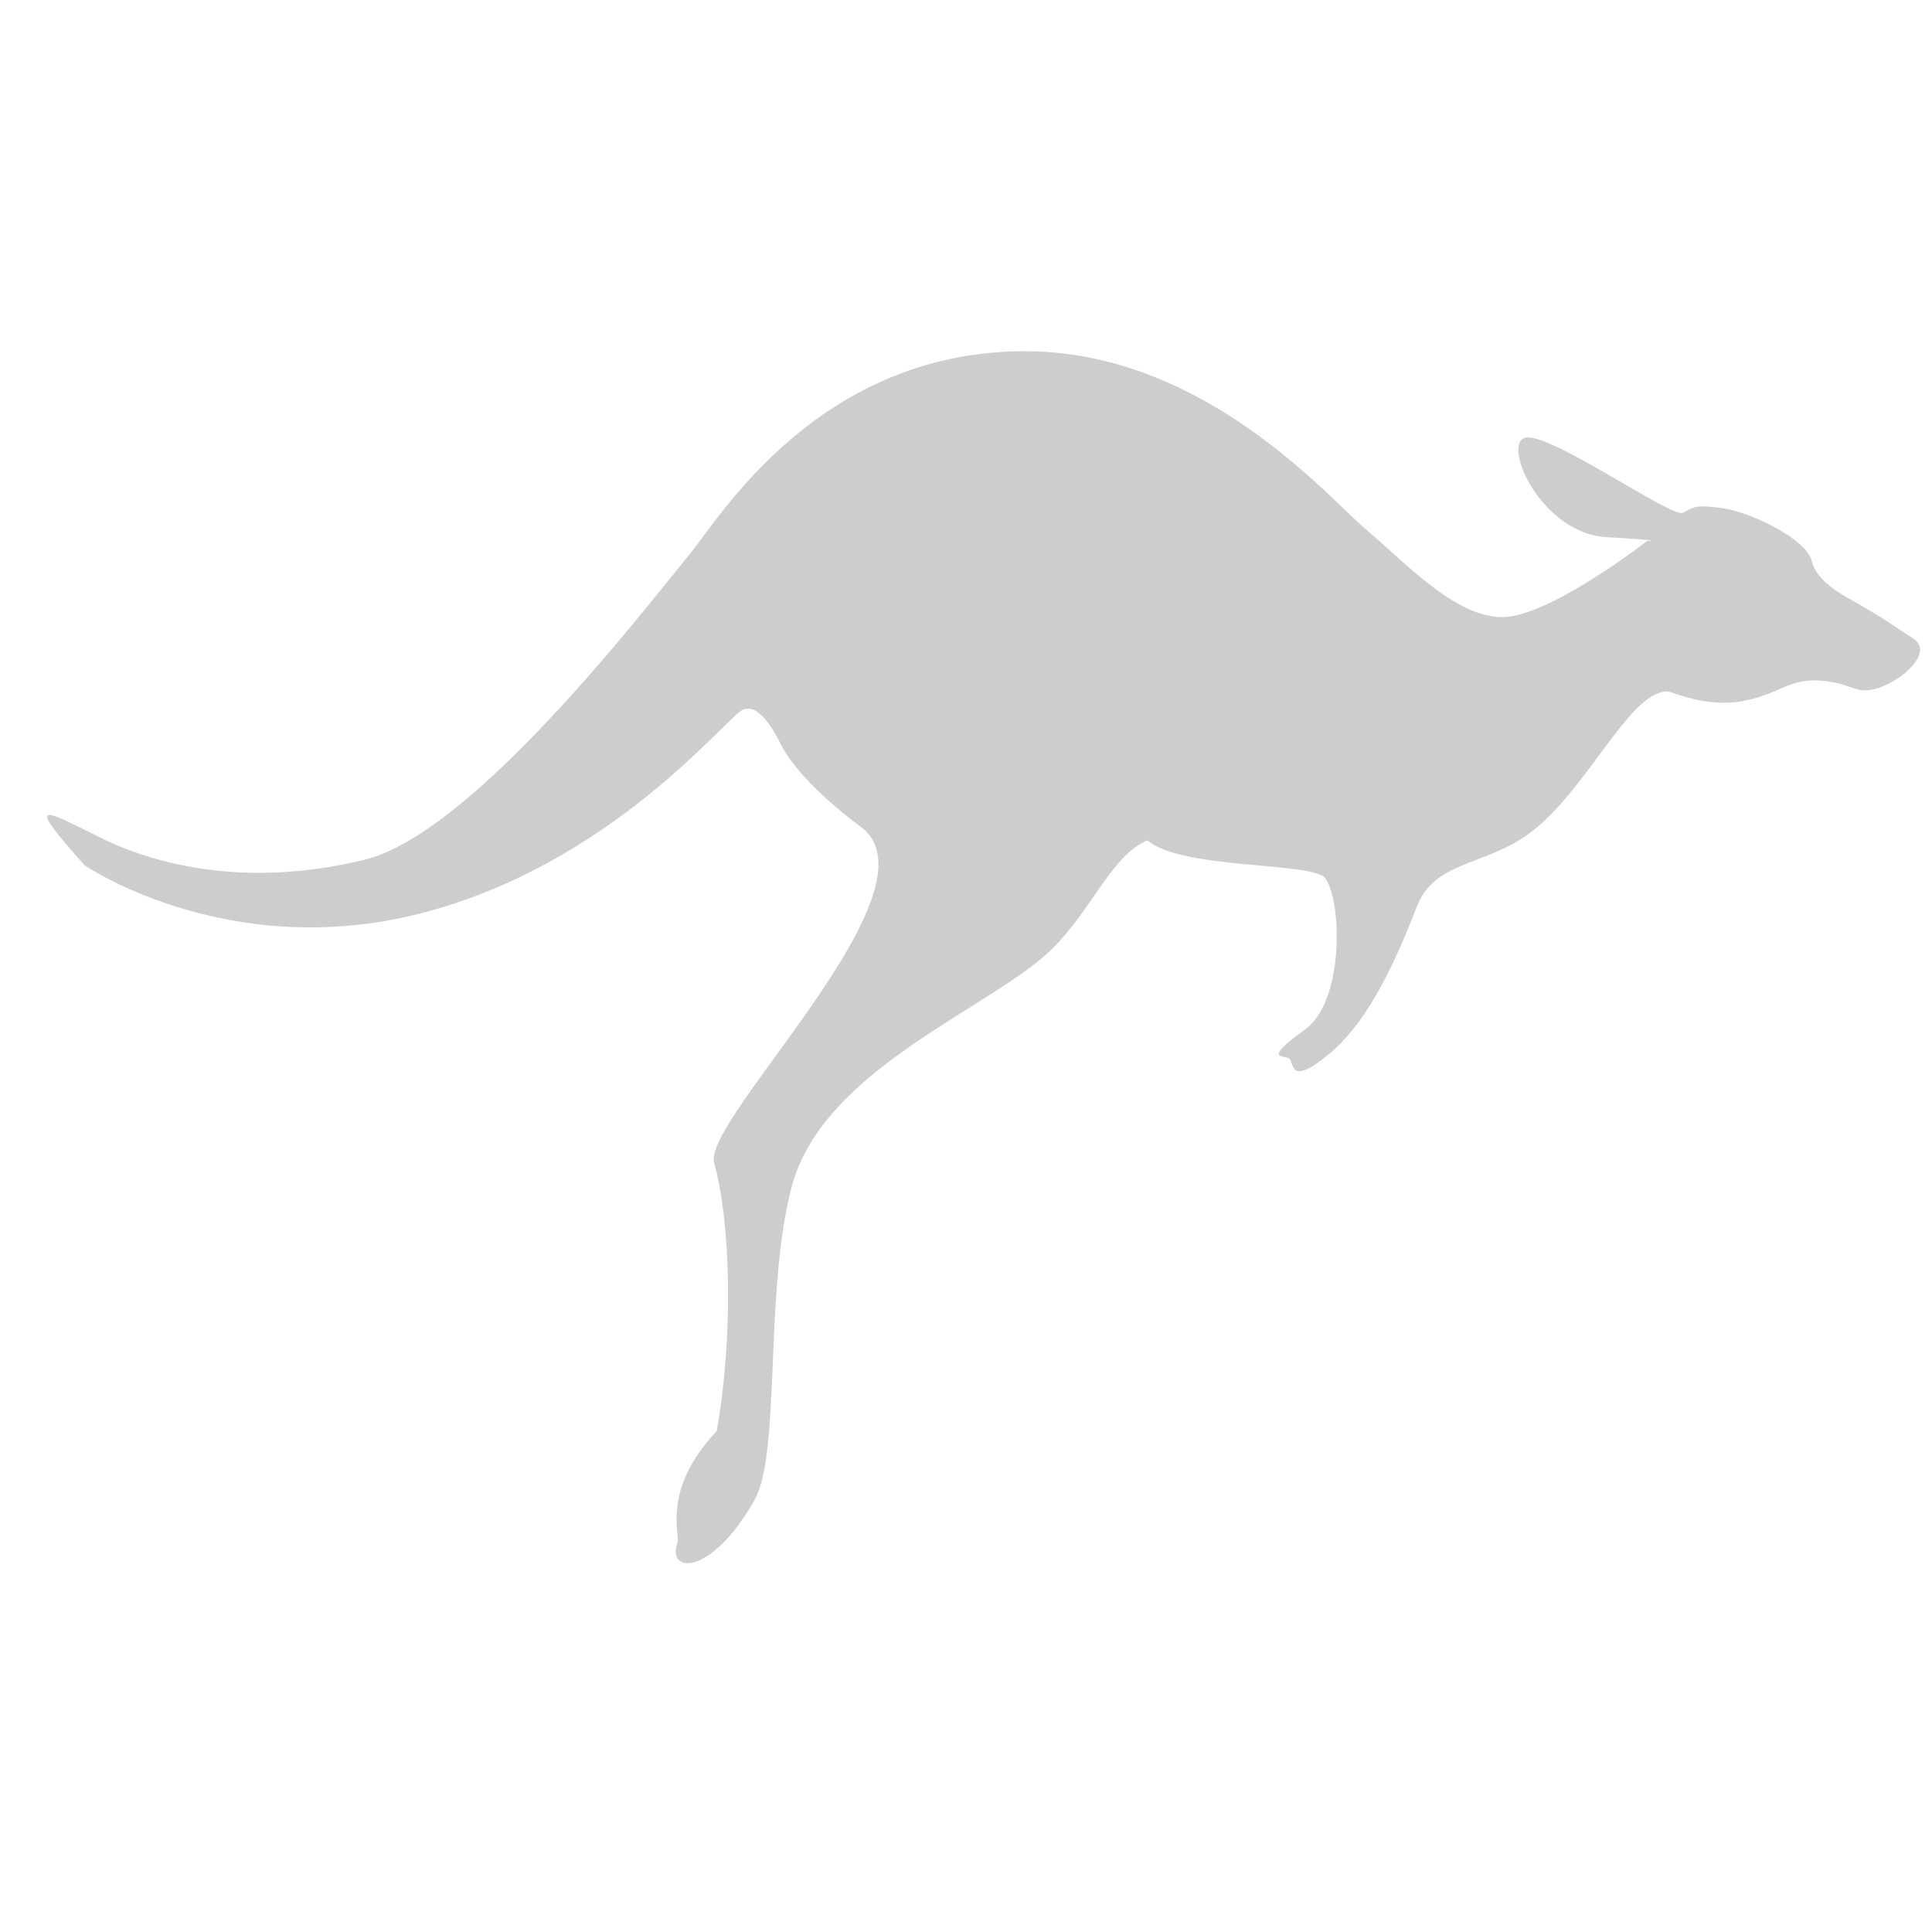
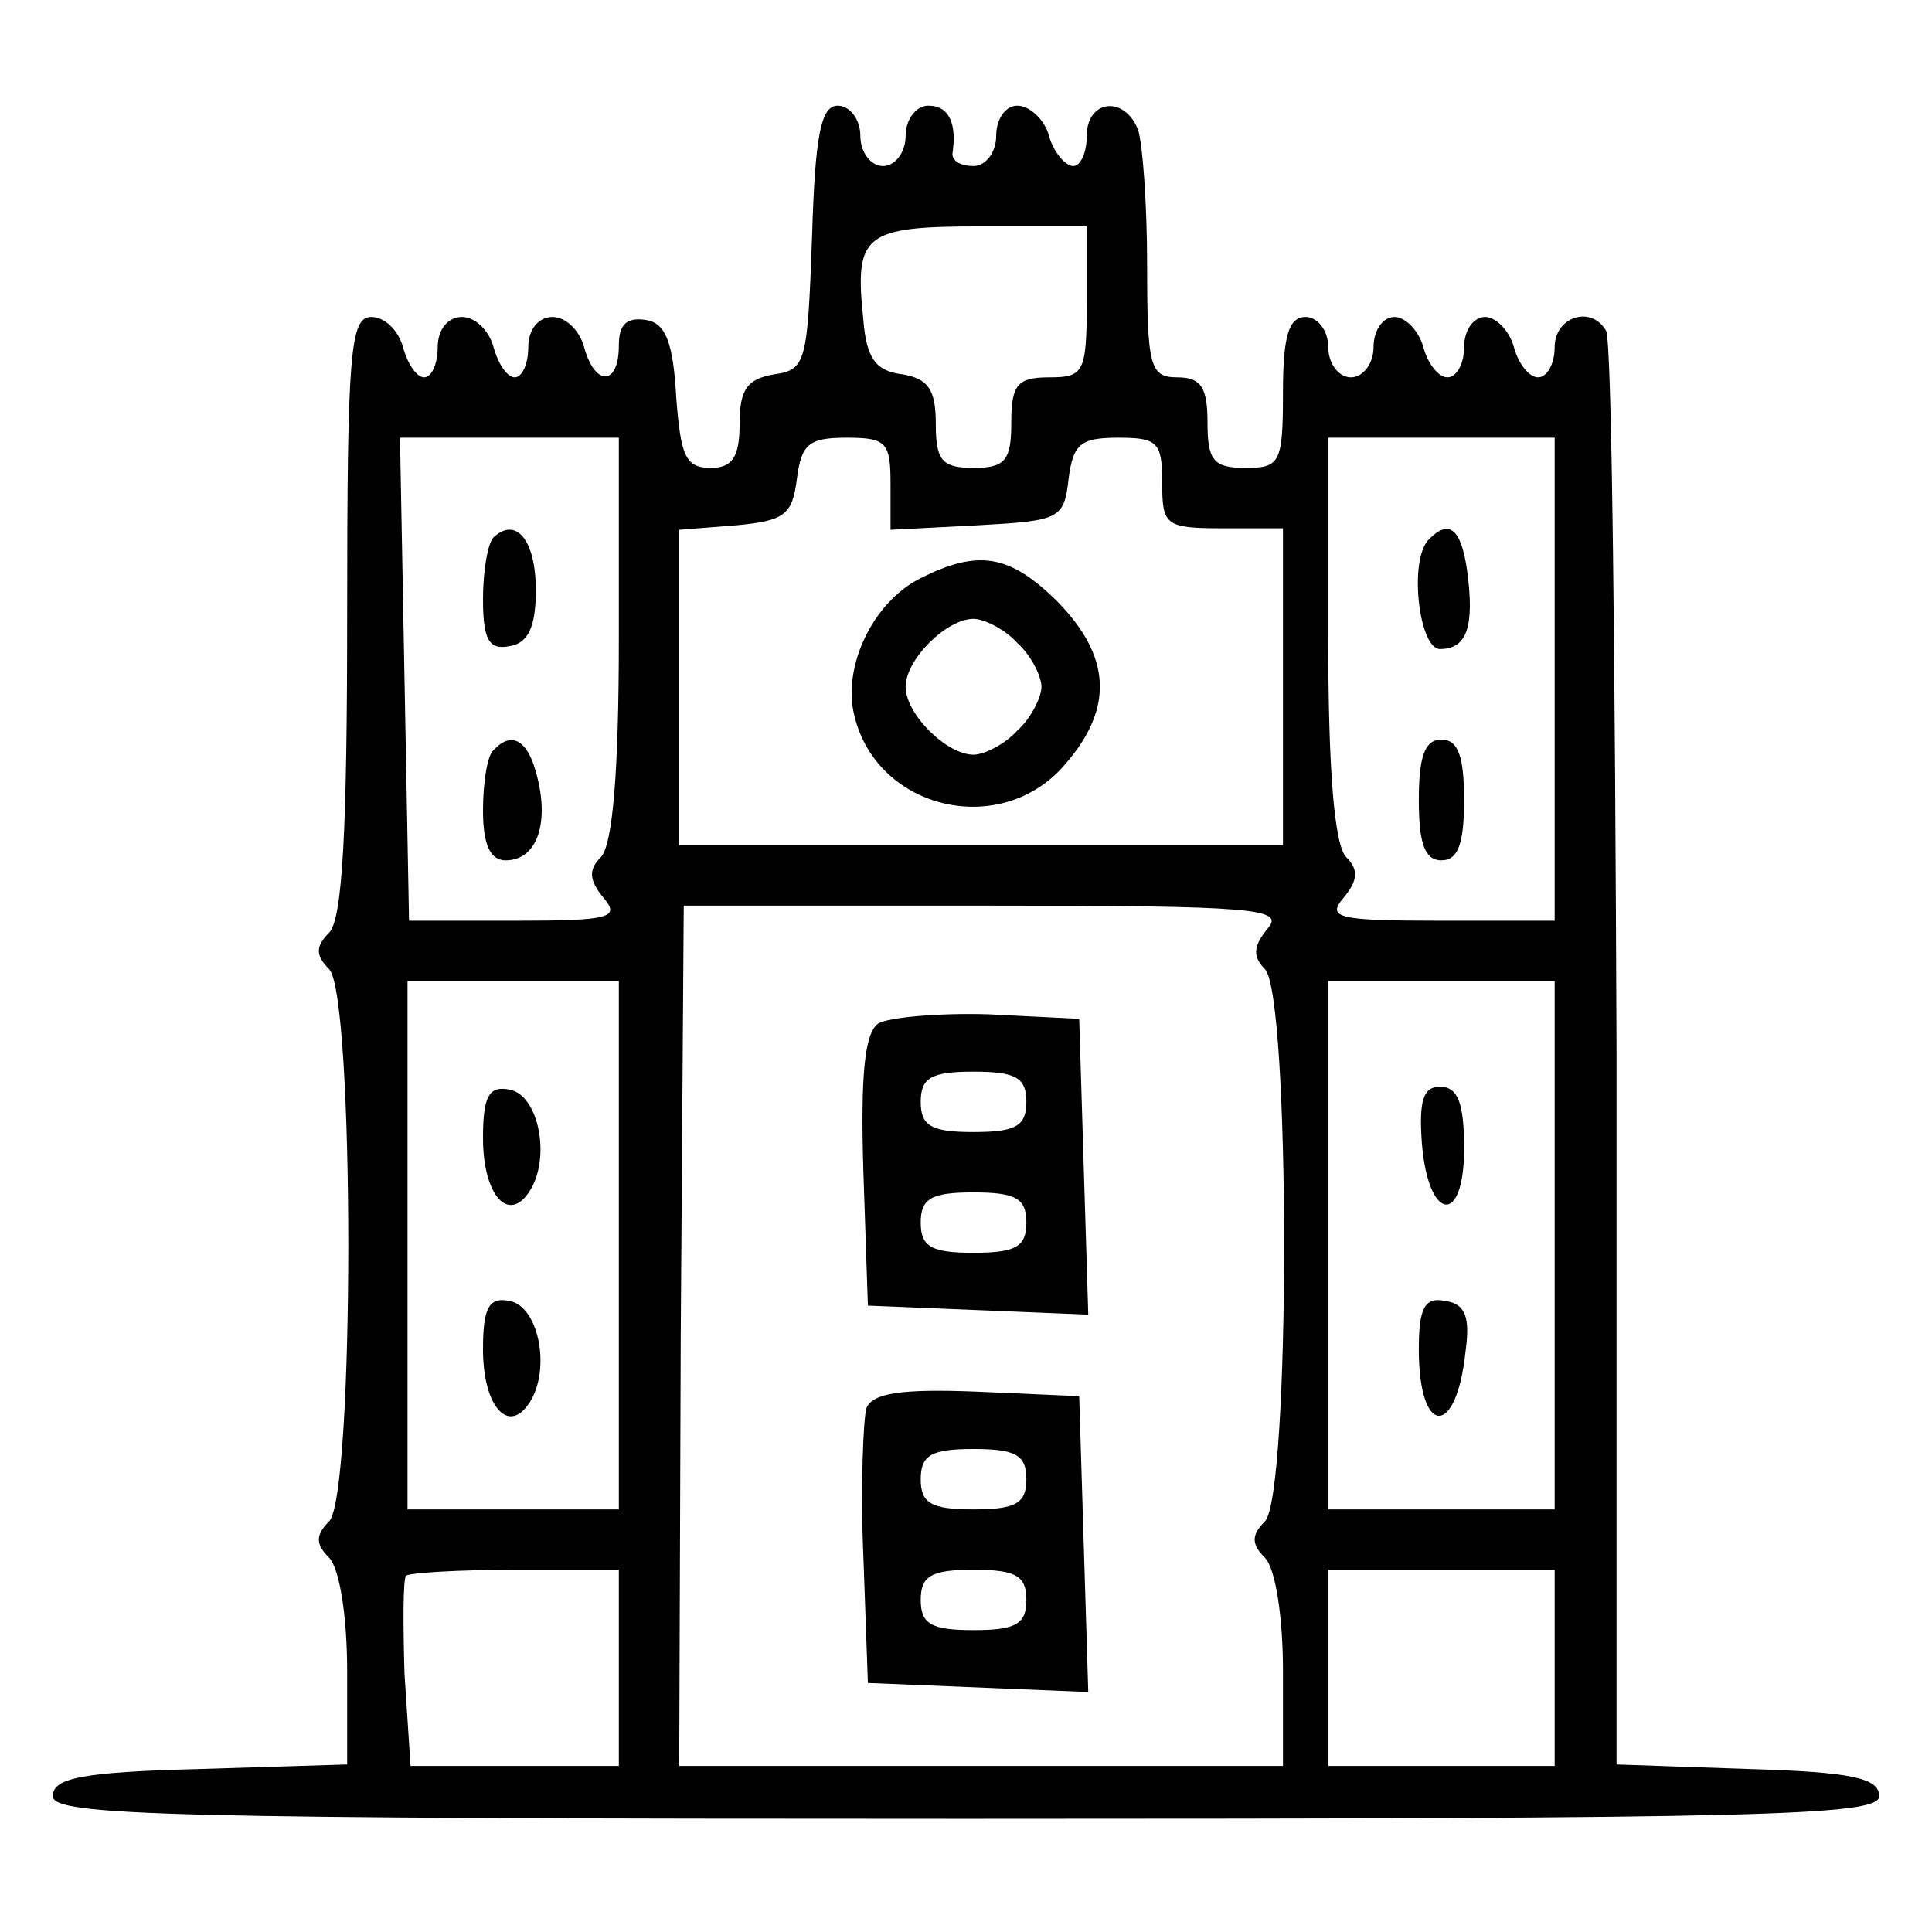
- <svg xmlns="http://www.w3.org/2000/svg" t="1651728193554" class="icon" viewBox="0 0 1024 1024" version="1.1" p-id="22541" width="400" height="400">
-   <path d="M1014.244 338.572c-10.557-6.833-13.107-9.123-29.361-18.525-5.827-3.37-21.634-10.892-24.52-22.435-2.569-11.971-32.973-26.363-47.588-28.318-14.876-1.974-14.913-0.447-20.834 2.513-5.958 2.979-73.132-44.684-84.21-39.619s9.923 50.53 43.604 52.503c33.662 1.955 21.783 1.955 21.783 1.955s-47.793 37.218-73.56 40.197-53.639-27.685-76.111-46.732c-19.605-16.607-86.5-95.139-182.421-93.947-107.818 1.341-159.409 87.934-174.974 106.943-26.643 32.526-115.917 148.778-173.019 162.63-60.062 14.559-108.637 3.817-140.362-12.027-31.707-15.863-38.614-19.81-7.931 14.857 0 0 75.292 51.498 177.301 25.768 102.046-25.768 162.779-104.206 171.678-108.172s17.501 13.07 20.499 19.009c2.96 5.921 13.238 21.523 42.207 43.25 43.864 32.898-84.322 154.941-77.917 177.934 9.03 32.377 10.128 93.389 1.341 142.187-29.398 31.13-19.214 54.514-20.741 58.815-6.144 17.166 18.171 18.041 40.886-22.472 13.982-24.93 4.971-111.039 19.679-166.111 16.794-62.855 106.738-94.618 138.426-126.306 20.759-20.759 31.67-49.729 50.176-57.083 17.278 15.565 88.12 11.376 94.208 20.126 8.918 12.865 9.905 65.387-10.892 80.244s-12.884 13.871-8.918 14.857c3.947 1.005-1.024 16.831 21.783-1.974 22.789-18.823 37.627-55.482 46.545-78.252 8.918-22.789 32.47-21.336 55.464-35.859 32.88-20.778 55.948-77.973 77.265-78.047 2.886 0 19.81 8.918 40.625 4.971 20.797-3.984 24.762-13.871 46.564-9.923 7.112 1.303 7.038 1.88 13.684 3.891 13.703 4.077 43.027-18.153 29.64-26.847z" fill="#cdcdcd" p-id="22542" />
+ <svg xmlns="http://www.w3.org/2000/svg" version="1.0" width="128pt" height="128pt" viewBox="0 0 128 128" preserveAspectRatio="xMidYMid meet">
+   <g transform="translate(0,128) scale(0.1,-0.1)" fill="#000000" stroke="none">
+     <path d="M538 1123 c-3 -83 -4 -88 -25 -91 -18 -3 -23 -10 -23 -33 0 -22 -5 -29 -19 -29 -17 0 -20 8 -23 47 -2 36 -7 49 -20 51 -13 2 -18 -3 -18 -17 0 -27 -16 -27 -23 -1 -3 11 -12 20 -21 20 -9 0 -16 -8 -16 -20 0 -11 -4 -20 -9 -20 -5 0 -11 9 -14 20 -3 11 -12 20 -21 20 -9 0 -16 -8 -16 -20 0 -11 -4 -20 -9 -20 -5 0 -11 9 -14 20 -3 11 -12 20 -21 20 -14 0 -16 -23 -16 -198 0 -141 -3 -201 -12 -210 -9 -9 -9 -15 0 -24 17 -17 17 -349 0 -366 -9 -9 -9 -15 0 -24 7 -7 12 -39 12 -75 l0 -62 -97 -3 c-79 -2 -98 -6 -98 -18 0 -13 74 -15 605 -15 531 0 605 2 605 15 0 12 -18 16 -87 18 l-87 3 0 470 c-1 259 -3 475 -7 480 -10 17 -34 9 -34 -11 0 -11 -5 -20 -11 -20 -6 0 -13 9 -16 20 -3 11 -12 20 -19 20 -8 0 -14 -9 -14 -20 0 -11 -5 -20 -11 -20 -6 0 -13 9 -16 20 -3 11 -12 20 -19 20 -8 0 -14 -9 -14 -20 0 -11 -7 -20 -15 -20 -8 0 -15 9 -15 20 0 11 -7 20 -15 20 -11 0 -15 -12 -15 -50 0 -47 -2 -50 -25 -50 -21 0 -25 5 -25 30 0 23 -4 30 -20 30 -18 0 -20 7 -20 74 0 41 -3 81 -6 90 -9 23 -34 20 -34 -4 0 -11 -4 -20 -9 -20 -5 0 -13 9 -16 20 -3 11 -13 20 -21 20 -8 0 -14 -9 -14 -20 0 -11 -7 -20 -15 -20 -8 0 -14 3 -14 8 3 20 -2 32 -16 32 -8 0 -15 -9 -15 -20 0 -11 -7 -20 -15 -20 -8 0 -15 9 -15 20 0 11 -7 20 -15 20 -11 0 -15 -19 -17 -87z m182 -43 c0 -47 -2 -50 -25 -50 -21 0 -25 -5 -25 -30 0 -25 -4 -30 -25 -30 -21 0 -25 5 -25 29 0 23 -5 30 -22 33 -18 2 -24 11 -26 36 -6 57 0 62 78 62 l70 0 0 -50z m-310 -223 c0 -87 -4 -137 -12 -145 -8 -8 -8 -15 2 -27 11 -13 4 -15 -58 -15 l-71 0 -3 160 -3 160 73 0 72 0 0 -133z m180 103 l0 -31 58 3 c54 3 57 4 60 31 3 23 8 27 33 27 26 0 29 -3 29 -30 0 -28 2 -30 40 -30 l40 0 0 -105 0 -105 -200 0 -200 0 0 104 0 105 38 3 c32 3 37 7 40 31 3 23 8 27 33 27 26 0 29 -3 29 -30z m440 -130 l0 -160 -76 0 c-68 0 -75 2 -64 15 10 12 10 19 2 27 -8 8 -12 58 -12 145 l0 133 75 0 75 0 0 -160z m-190 -165 c-10 -12 -10 -19 -2 -27 17 -17 17 -349 0 -366 -9 -9 -9 -15 0 -24 7 -7 12 -39 12 -75 l0 -63 -200 0 -200 0 1 285 2 285 199 0 c180 0 199 -2 188 -15z m-430 -210 l0 -175 -70 0 -70 0 0 175 0 175 70 0 70 0 0 -175z m620 0 l0 -175 -75 0 -75 0 0 175 0 175 75 0 75 0 0 -175z m-620 -280 l0 -65 -69 0 -69 0 -4 61 c-1 33 -1 63 1 65 2 2 35 4 73 4 l68 0 0 -65z m620 0 l0 -65 -75 0 -75 0 0 65 0 65 75 0 75 0 0 -65z" />
+     <path d="M327 924 c-4 -4 -7 -23 -7 -41 0 -27 4 -34 18 -31 12 2 17 13 17 37 0 33 -13 49 -28 35z" />
+     <path d="M327 783 c-4 -3 -7 -21 -7 -40 0 -23 5 -33 15 -33 20 0 29 23 21 55 -6 25 -17 31 -29 18z" />
+     <path d="M610 897 c-32 -16 -52 -59 -44 -91 15 -63 98 -82 140 -32 32 37 30 71 -5 107 -32 32 -53 35 -91 16z m64 -43 c9 -8 16 -22 16 -29 0 -7 -7 -21 -16 -29 -8 -9 -22 -16 -29 -16 -18 0 -45 27 -45 45 0 18 27 45 45 45 7 0 21 -7 29 -16z" />
+     <path d="M947 923 c-14 -13 -7 -73 7 -73 18 0 23 15 18 52 -4 28 -12 34 -25 21z" />
+     <path d="M940 750 c0 -29 4 -40 15 -40 11 0 15 11 15 40 0 29 -4 40 -15 40 -11 0 -15 -11 -15 -40z" />
+     <path d="M582 602 c-9 -6 -12 -33 -10 -98 l3 -89 73 -3 73 -3 -3 98 -3 98 -60 3 c-33 1 -66 -2 -73 -6z m98 -52 c0 -16 -7 -20 -35 -20 -28 0 -35 4 -35 20 0 16 7 20 35 20 28 0 35 -4 35 -20z m0 -80 c0 -16 -7 -20 -35 -20 -28 0 -35 4 -35 20 0 16 7 20 35 20 28 0 35 -4 35 -20z" />
+     <path d="M574 347 c-2 -7 -4 -52 -2 -98 l3 -84 73 -3 73 -3 -3 98 -3 98 -68 3 c-50 2 -69 -1 -73 -11z m106 -47 c0 -16 -7 -20 -35 -20 -28 0 -35 4 -35 20 0 16 7 20 35 20 28 0 35 -4 35 -20z m0 -80 c0 -16 -7 -20 -35 -20 -28 0 -35 4 -35 20 0 16 7 20 35 20 28 0 35 -4 35 -20z" />
+     <path d="M320 526 c0 -38 17 -57 31 -35 14 22 6 63 -13 67 -14 3 -18 -4 -18 -32z" />
+     <path d="M320 386 c0 -38 17 -57 31 -35 14 22 6 63 -13 67 -14 3 -18 -4 -18 -32z" />
+     <path d="M942 523 c4 -52 28 -56 28 -4 0 30 -4 41 -16 41 -11 0 -14 -9 -12 -37z" />
+     <path d="M940 386 c0 -58 25 -59 31 -1 3 22 0 31 -13 33 -14 3 -18 -4 -18 -32z" />
+   </g>
</svg>
